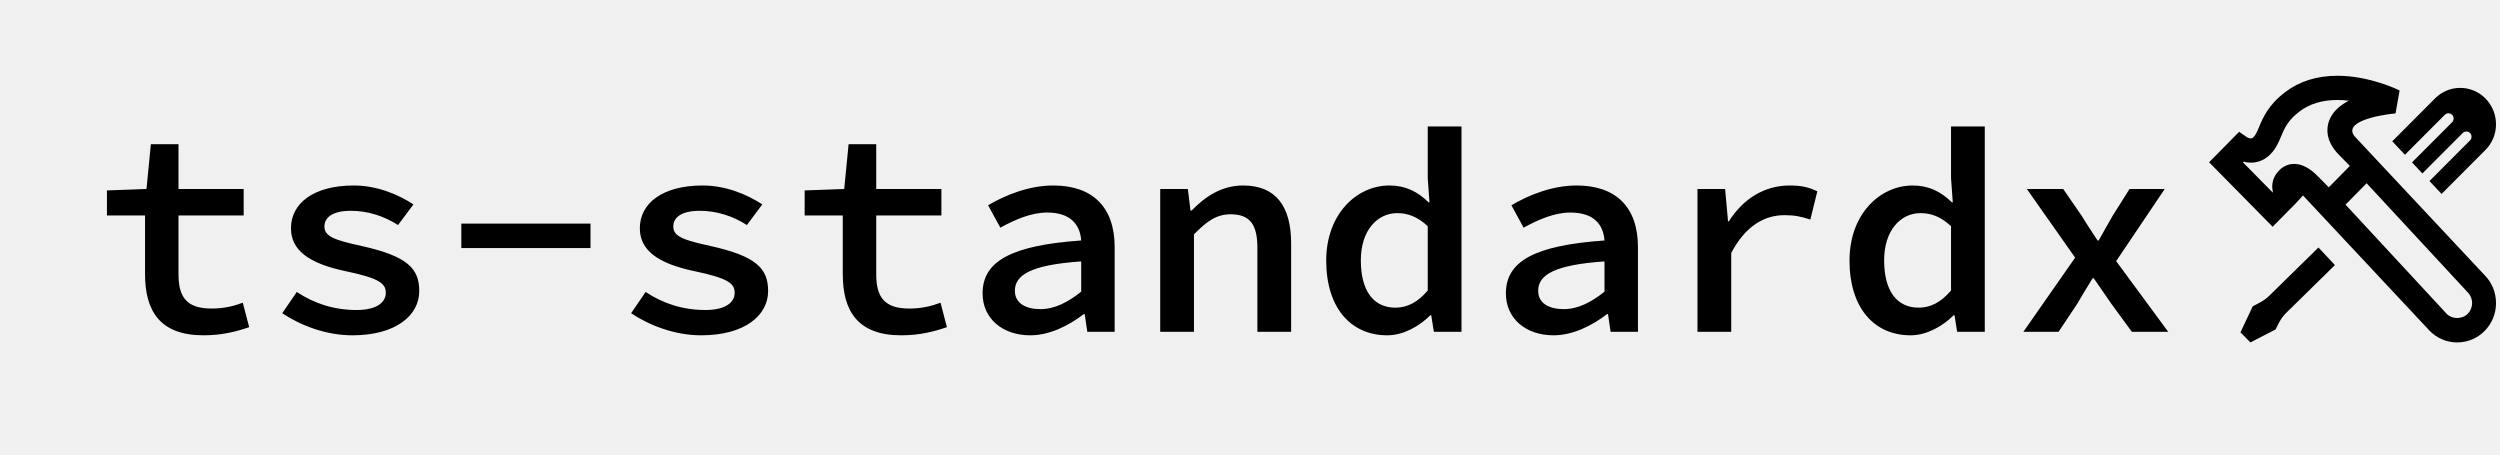
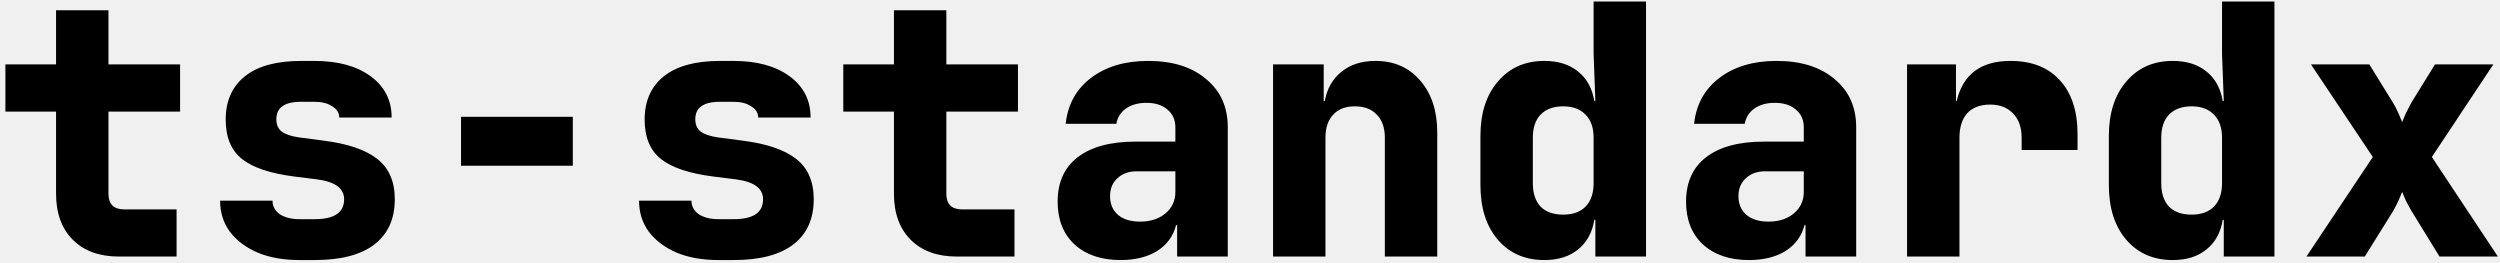
- <svg xmlns="http://www.w3.org/2000/svg" width="550" height="100" fill="none">
-   <path d="M44.774 73.768c4.096 0 7.232-.832 10.048-1.792L53.414 66.6c-2.048.768-4.224 1.28-6.848 1.28-5.376 0-7.296-2.368-7.296-7.552V47.4h14.336v-5.824H39.27V31.72h-6.08l-.96 9.856-8.704.32V47.4h8.384v12.928c0 8.064 3.264 13.44 12.864 13.44zm32.743 0c9.536 0 14.72-4.352 14.72-9.728 0-4.992-2.624-7.68-12.672-9.92-5.824-1.28-8.192-2.048-8.192-4.288 0-1.92 1.664-3.456 5.824-3.456 3.712 0 7.296 1.152 10.368 3.136l3.392-4.544c-3.2-2.112-7.936-4.16-13.12-4.16-8.832 0-13.824 3.904-13.824 9.408 0 4.736 3.776 7.744 12.16 9.472 7.296 1.536 8.704 2.688 8.704 4.736 0 2.112-2.048 3.776-6.4 3.776-5.12 0-9.408-1.472-13.184-3.968l-3.2 4.672c3.904 2.624 9.536 4.864 15.424 4.864zm23.975-19.2h28.416v-5.376h-28.416v5.376zm52.775 19.2c9.536 0 14.72-4.352 14.72-9.728 0-4.992-2.624-7.68-12.672-9.92-5.824-1.28-8.192-2.048-8.192-4.288 0-1.92 1.664-3.456 5.824-3.456 3.712 0 7.296 1.152 10.368 3.136l3.392-4.544c-3.2-2.112-7.936-4.16-13.12-4.16-8.832 0-13.824 3.904-13.824 9.408 0 4.736 3.776 7.744 12.16 9.472 7.296 1.536 8.704 2.688 8.704 4.736 0 2.112-2.048 3.776-6.4 3.776-5.12 0-9.408-1.472-13.184-3.968l-3.2 4.672c3.904 2.624 9.536 4.864 15.424 4.864zm44.007 0c4.096 0 7.232-.832 10.048-1.792l-1.408-5.376c-2.048.768-4.224 1.28-6.848 1.28-5.376 0-7.296-2.368-7.296-7.552V47.4h14.336v-5.824H192.77V31.72h-6.08l-.96 9.856-8.704.32V47.4h8.384v12.928c0 8.064 3.264 13.44 12.864 13.44zm28.391 0c4.224 0 8.448-2.112 11.776-4.672h.192l.576 3.904h6.016V54.376c0-8.768-4.8-13.568-13.504-13.568-5.376 0-10.56 2.112-14.336 4.352l2.688 4.928c3.264-1.792 6.784-3.328 10.304-3.328 5.12 0 7.232 2.624 7.488 6.144-15.488 1.088-21.696 4.608-21.696 11.648 0 5.504 4.352 9.216 10.496 9.216zm2.24-5.76c-3.136 0-5.632-1.216-5.632-4.032 0-3.392 3.328-5.696 14.592-6.464v6.656c-2.88 2.304-5.824 3.84-8.96 3.84zM255.248 73h7.424V51.56c2.88-2.944 4.992-4.416 8.064-4.416 4.288 0 5.888 2.304 5.888 7.36V73h7.424V53.544c0-8.128-3.328-12.736-10.56-12.736-4.8 0-8.384 2.496-11.328 5.504h-.256l-.576-4.736h-6.08V73zm49.959.768c3.52 0 7.04-1.984 9.472-4.416h.192l.576 3.648h6.08V27.816h-7.424v11.392l.384 5.312h-.192c-2.432-2.368-5.056-3.712-8.64-3.712-7.168 0-13.888 6.272-13.888 16.512 0 10.368 5.376 16.448 13.44 16.448zm1.792-6.08c-4.8 0-7.616-3.648-7.616-10.432 0-6.592 3.648-10.368 8-10.368 2.304 0 4.48.768 6.72 2.88v14.144c-2.176 2.56-4.48 3.776-7.104 3.776zm34.791 6.08c4.224 0 8.448-2.112 11.776-4.672h.192l.576 3.904h6.016V54.376c0-8.768-4.8-13.568-13.504-13.568-5.376 0-10.56 2.112-14.336 4.352l2.688 4.928c3.264-1.792 6.784-3.328 10.304-3.328 5.12 0 7.232 2.624 7.488 6.144-15.488 1.088-21.696 4.608-21.696 11.648 0 5.504 4.352 9.216 10.496 9.216zm2.24-5.76c-3.136 0-5.632-1.216-5.632-4.032 0-3.392 3.328-5.696 14.592-6.464v6.656c-2.88 2.304-5.824 3.84-8.96 3.84zM373.445 73h7.424V55.656c3.2-6.08 7.424-8.32 11.712-8.32 2.368 0 3.648.32 5.696.96l1.536-6.208c-1.856-.896-3.52-1.28-6.08-1.28-5.44 0-10.176 2.816-13.376 7.872h-.192l-.64-7.104h-6.08V73zm46.887.768c3.52 0 7.04-1.984 9.472-4.416h.192l.576 3.648h6.08V27.816h-7.424v11.392l.384 5.312h-.192c-2.432-2.368-5.056-3.712-8.64-3.712-7.168 0-13.888 6.272-13.888 16.512 0 10.368 5.376 16.448 13.44 16.448zm1.792-6.08c-4.8 0-7.616-3.648-7.616-10.432 0-6.592 3.648-10.368 8-10.368 2.304 0 4.48.768 6.72 2.88v14.144c-2.176 2.56-4.48 3.776-7.104 3.776zM445.139 73h7.744l4.096-6.144a218.16 218.16 0 013.392-5.632h.256c1.28 1.792 2.624 3.84 3.84 5.568L469.011 73h8l-11.456-15.552 10.688-15.872h-7.744l-3.712 5.888c-.96 1.728-2.112 3.648-3.072 5.44h-.256c-1.152-1.792-2.432-3.648-3.456-5.376l-4.096-5.952h-8l10.624 15.104L445.139 73z" fill="#000" />
-   <g clip-path="url(#prefix__clip0)">
-     <path d="M540.583 75.333a8.429 8.429 0 01-6.041-2.536L506.657 43l-1.596 1.739-5.074 5.146L486 35.7l6.602-6.696 1.796 1.224c.068.04.45.229.8.229.142 0 .315-.021.565-.277.513-.52.821-1.256 1.249-2.278.85-2.024 2.012-4.802 5.718-7.629 3.13-2.392 6.996-3.605 11.486-3.605 7.136 0 13.432 3.101 13.698 3.232l-.897 5.042c-4.361.443-11.988 2.032-8.727 5.352l28.369 30.288c1.578 1.606 2.464 3.779 2.464 6.091a8.655 8.655 0 01-2.501 6.123 8.425 8.425 0 01-6.039 2.538zM516.015 45.02l22.277 24.045c1.168 1.181 3.367 1.221 4.611-.035.618-.629.963-1.466.963-2.354 0-.888-.342-1.726-.966-2.358l-22.243-24.005-4.642 4.707zm-22.58-9.32l6.555 6.648.055-.059c-.363-1.488-.153-3.267 1.378-4.816.91-.923 2.044-1.41 3.288-1.41 1.712 0 3.437.906 5.271 2.77l2.348 2.381 4.645-4.712-2.406-2.44c-3.08-3.125-2.702-5.973-2.205-7.392.648-1.837 2.123-3.354 4.369-4.52a21.71 21.71 0 00-2.52-.152c-3.324 0-6.125.851-8.324 2.531-2.577 1.968-3.288 3.664-4.042 5.459-.558 1.333-1.134 2.709-2.37 3.96-1.184 1.205-2.665 1.84-4.279 1.84a6.48 6.48 0 01-1.639-.214l-.124.126zm35.647-1.651l8.774-8.79a1.124 1.124 0 011.607 0c.444.454.444 1.18.002 1.63l-8.818 8.835 2.277 2.432 8.877-8.894a1.124 1.124 0 011.607.003 1.158 1.158 0 010 1.624l-8.921 8.939 2.659 2.837 9.676-9.699a7.972 7.972 0 002.301-5.626c0-2.048-.77-4.099-2.314-5.667a7.786 7.786 0 00-5.56-2.339 7.782 7.782 0 00-5.56 2.339l-9.387 9.408 2.78 2.968zm-19.024 20.4l-10.855 10.648c-.602.61-1.323 1.085-2.078 1.488l-1.525.805-2.696 5.723 2.191 2.221 5.526-2.853.792-1.547a8.725 8.725 0 011.509-2.064l10.76-10.554-3.624-3.867z" fill="#000" />
-   </g>
-   <defs>
-     <clipPath id="prefix__clip0">
-       <path fill="#fff" transform="translate(486 14)" d="M0 0h63.123v64H0z" />
-     </clipPath>
-   </defs>
+ <svg xmlns="http://www.w3.org/2000/svg" width="458" height="48" fill="none">
+   <path d="M21.79 47c-3.584 0-6.4-1.024-8.448-3.072s-3.072-4.864-3.072-8.448V20.44H.99V11.8h9.28V1.88h9.6v9.92h13.12v8.64H19.87v15.04c0 1.92.96 2.88 2.88 2.88h9.6V47H21.79zm33.063.64c-2.901 0-5.44-.448-7.616-1.344-2.176-.939-3.883-2.219-5.12-3.84-1.195-1.621-1.792-3.52-1.792-5.696h9.6c0 1.024.448 1.856 1.344 2.496.939.597 2.133.896 3.584.896h2.816c3.584 0 5.376-1.216 5.376-3.648 0-2.005-1.664-3.221-4.992-3.648l-4.096-.512c-4.395-.555-7.595-1.621-9.6-3.2-2.005-1.579-3.008-3.99-3.008-7.232 0-3.413 1.173-6.059 3.52-7.936 2.347-1.877 5.781-2.816 10.304-2.816h2.432c4.31 0 7.744.939 10.304 2.816 2.56 1.877 3.84 4.395 3.84 7.552h-9.6c0-.853-.427-1.536-1.28-2.048-.81-.555-1.899-.832-3.264-.832h-2.432c-1.579 0-2.73.277-3.456.832-.725.512-1.088 1.301-1.088 2.368 0 .981.32 1.728.96 2.24.683.512 1.75.875 3.2 1.088l4.416.576c4.437.555 7.723 1.664 9.856 3.328 2.176 1.664 3.264 4.139 3.264 7.424 0 3.584-1.237 6.336-3.712 8.256s-6.123 2.88-10.944 2.88h-2.816zM84.46 30.36V21.4h20.48v8.96H84.46zm47.143 17.28c-2.901 0-5.44-.448-7.616-1.344-2.176-.939-3.883-2.219-5.12-3.84-1.195-1.621-1.792-3.52-1.792-5.696h9.6c0 1.024.448 1.856 1.344 2.496.939.597 2.133.896 3.584.896h2.816c3.584 0 5.376-1.216 5.376-3.648 0-2.005-1.664-3.221-4.992-3.648l-4.096-.512c-4.395-.555-7.595-1.621-9.6-3.2-2.005-1.579-3.008-3.99-3.008-7.232 0-3.413 1.173-6.059 3.52-7.936 2.347-1.877 5.781-2.816 10.304-2.816h2.432c4.309 0 7.744.939 10.304 2.816 2.56 1.877 3.84 4.395 3.84 7.552h-9.6c0-.853-.427-1.536-1.28-2.048-.811-.555-1.899-.832-3.264-.832h-2.432c-1.579 0-2.731.277-3.456.832-.725.512-1.088 1.301-1.088 2.368 0 .981.32 1.728.96 2.24.683.512 1.749.875 3.2 1.088l4.416.576c4.437.555 7.723 1.664 9.856 3.328 2.176 1.664 3.264 4.139 3.264 7.424 0 3.584-1.237 6.336-3.712 8.256s-6.123 2.88-10.944 2.88h-2.816zM175.29 47c-3.584 0-6.4-1.024-8.448-3.072s-3.072-4.864-3.072-8.448V20.44h-9.28V11.8h9.28V1.88h9.6v9.92h13.12v8.64h-13.12v15.04c0 1.92.96 2.88 2.88 2.88h9.6V47h-10.56zm29.991.64c-3.541 0-6.357-.96-8.448-2.88-2.048-1.92-3.072-4.523-3.072-7.808 0-3.541 1.216-6.25 3.648-8.128 2.475-1.92 6.016-2.88 10.624-2.88h7.296V23.32c0-1.365-.491-2.453-1.472-3.264-.939-.81-2.219-1.216-3.84-1.216-1.493 0-2.731.341-3.712 1.024-.981.683-1.579 1.621-1.792 2.816h-9.28c.384-3.541 1.92-6.336 4.608-8.384 2.731-2.09 6.229-3.136 10.496-3.136 4.48 0 8.021 1.11 10.624 3.328 2.645 2.176 3.968 5.12 3.968 8.832V47h-9.28v-5.76h-.192c-.512 2.005-1.664 3.584-3.456 4.736-1.792 1.11-4.032 1.664-6.72 1.664zm3.584-7.04c1.877 0 3.413-.49 4.608-1.472 1.237-1.024 1.856-2.347 1.856-3.968v-3.776h-7.104c-1.451 0-2.624.427-3.52 1.28-.896.81-1.344 1.899-1.344 3.264 0 1.45.491 2.603 1.472 3.456.981.81 2.325 1.216 4.032 1.216zm24.359 6.4V11.8h9.28v6.72h.192c.427-2.304 1.451-4.096 3.072-5.376 1.621-1.323 3.691-1.984 6.208-1.984 3.413 0 6.144 1.195 8.192 3.584 2.091 2.39 3.136 5.568 3.136 9.536V47h-9.6V25.24c0-1.835-.491-3.243-1.472-4.224-.939-1.024-2.283-1.536-4.032-1.536-1.707 0-3.029.512-3.968 1.536-.939.981-1.408 2.39-1.408 4.224V47h-9.6zm49.703.64c-3.541 0-6.379-1.237-8.512-3.712-2.133-2.475-3.2-5.824-3.2-10.048v-8.96c0-4.181 1.067-7.51 3.2-9.984 2.133-2.517 4.971-3.776 8.512-3.776 2.517 0 4.565.64 6.144 1.92 1.621 1.28 2.624 3.093 3.008 5.44h.192l-.32-8.64V.28h9.6V47h-9.28v-6.72h-.192c-.384 2.347-1.387 4.16-3.008 5.44-1.579 1.28-3.627 1.92-6.144 1.92zm3.456-8.32c1.749 0 3.115-.49 4.096-1.472.981-1.024 1.472-2.453 1.472-4.288v-8.32c0-1.835-.491-3.243-1.472-4.224-.981-1.024-2.347-1.536-4.096-1.536-1.792 0-3.179.512-4.16 1.536-.939.981-1.408 2.39-1.408 4.224v8.32c0 1.835.469 3.264 1.408 4.288.981.981 2.368 1.472 4.16 1.472zm34.023 8.32c-3.541 0-6.357-.96-8.448-2.88-2.048-1.92-3.072-4.523-3.072-7.808 0-3.541 1.216-6.25 3.648-8.128 2.475-1.92 6.016-2.88 10.624-2.88h7.296V23.32c0-1.365-.491-2.453-1.472-3.264-.939-.81-2.219-1.216-3.84-1.216-1.493 0-2.731.341-3.712 1.024-.981.683-1.579 1.621-1.792 2.816h-9.28c.384-3.541 1.92-6.336 4.608-8.384 2.731-2.09 6.229-3.136 10.496-3.136 4.48 0 8.021 1.11 10.624 3.328 2.645 2.176 3.968 5.12 3.968 8.832V47h-9.28v-5.76h-.192c-.512 2.005-1.664 3.584-3.456 4.736-1.792 1.11-4.032 1.664-6.72 1.664zm3.584-7.04c1.877 0 3.413-.49 4.608-1.472 1.237-1.024 1.856-2.347 1.856-3.968v-3.776h-7.104c-1.451 0-2.624.427-3.52 1.28-.896.81-1.344 1.899-1.344 3.264 0 1.45.491 2.603 1.472 3.456.981.81 2.325 1.216 4.032 1.216zm25.383 6.4V11.8h8.96v6.72h.128c1.152-4.907 4.437-7.36 9.856-7.36 3.883 0 6.891 1.173 9.024 3.52 2.176 2.347 3.264 5.653 3.264 9.92v2.88h-10.24v-2.24c0-1.92-.533-3.413-1.6-4.48-1.024-1.067-2.411-1.6-4.16-1.6-1.835 0-3.243.533-4.224 1.6-.939 1.067-1.408 2.56-1.408 4.48V47h-9.6zm48.679.64c-3.541 0-6.379-1.237-8.512-3.712-2.133-2.475-3.2-5.824-3.2-10.048v-8.96c0-4.181 1.067-7.51 3.2-9.984 2.133-2.517 4.971-3.776 8.512-3.776 2.517 0 4.565.64 6.144 1.92 1.621 1.28 2.624 3.093 3.008 5.44h.192l-.32-8.64V.28h9.6V47h-9.28v-6.72h-.192c-.384 2.347-1.387 4.16-3.008 5.44-1.579 1.28-3.627 1.92-6.144 1.92zm3.456-8.32c1.749 0 3.115-.49 4.096-1.472.981-1.024 1.472-2.453 1.472-4.288v-8.32c0-1.835-.491-3.243-1.472-4.224-.981-1.024-2.347-1.536-4.096-1.536-1.792 0-3.179.512-4.16 1.536-.939.981-1.408 2.39-1.408 4.224v8.32c0 1.835.469 3.264 1.408 4.288.981.981 2.368 1.472 4.16 1.472zM422.539 47l12.16-18.24-11.328-16.96h10.688l4.352 7.04c.341.555.661 1.173.96 1.856.299.683.533 1.237.704 1.664.171-.427.405-.981.704-1.664.341-.683.661-1.301.96-1.856l4.352-7.04h10.688l-11.264 16.96L457.611 47h-10.688l-5.12-8.32a72.602 72.602 0 01-1.024-1.856 59.16 59.16 0 01-.704-1.664 59.16 59.16 0 01-.704 1.664c-.299.64-.619 1.259-.96 1.856L433.227 47h-10.688z" fill="#000" />
</svg>
